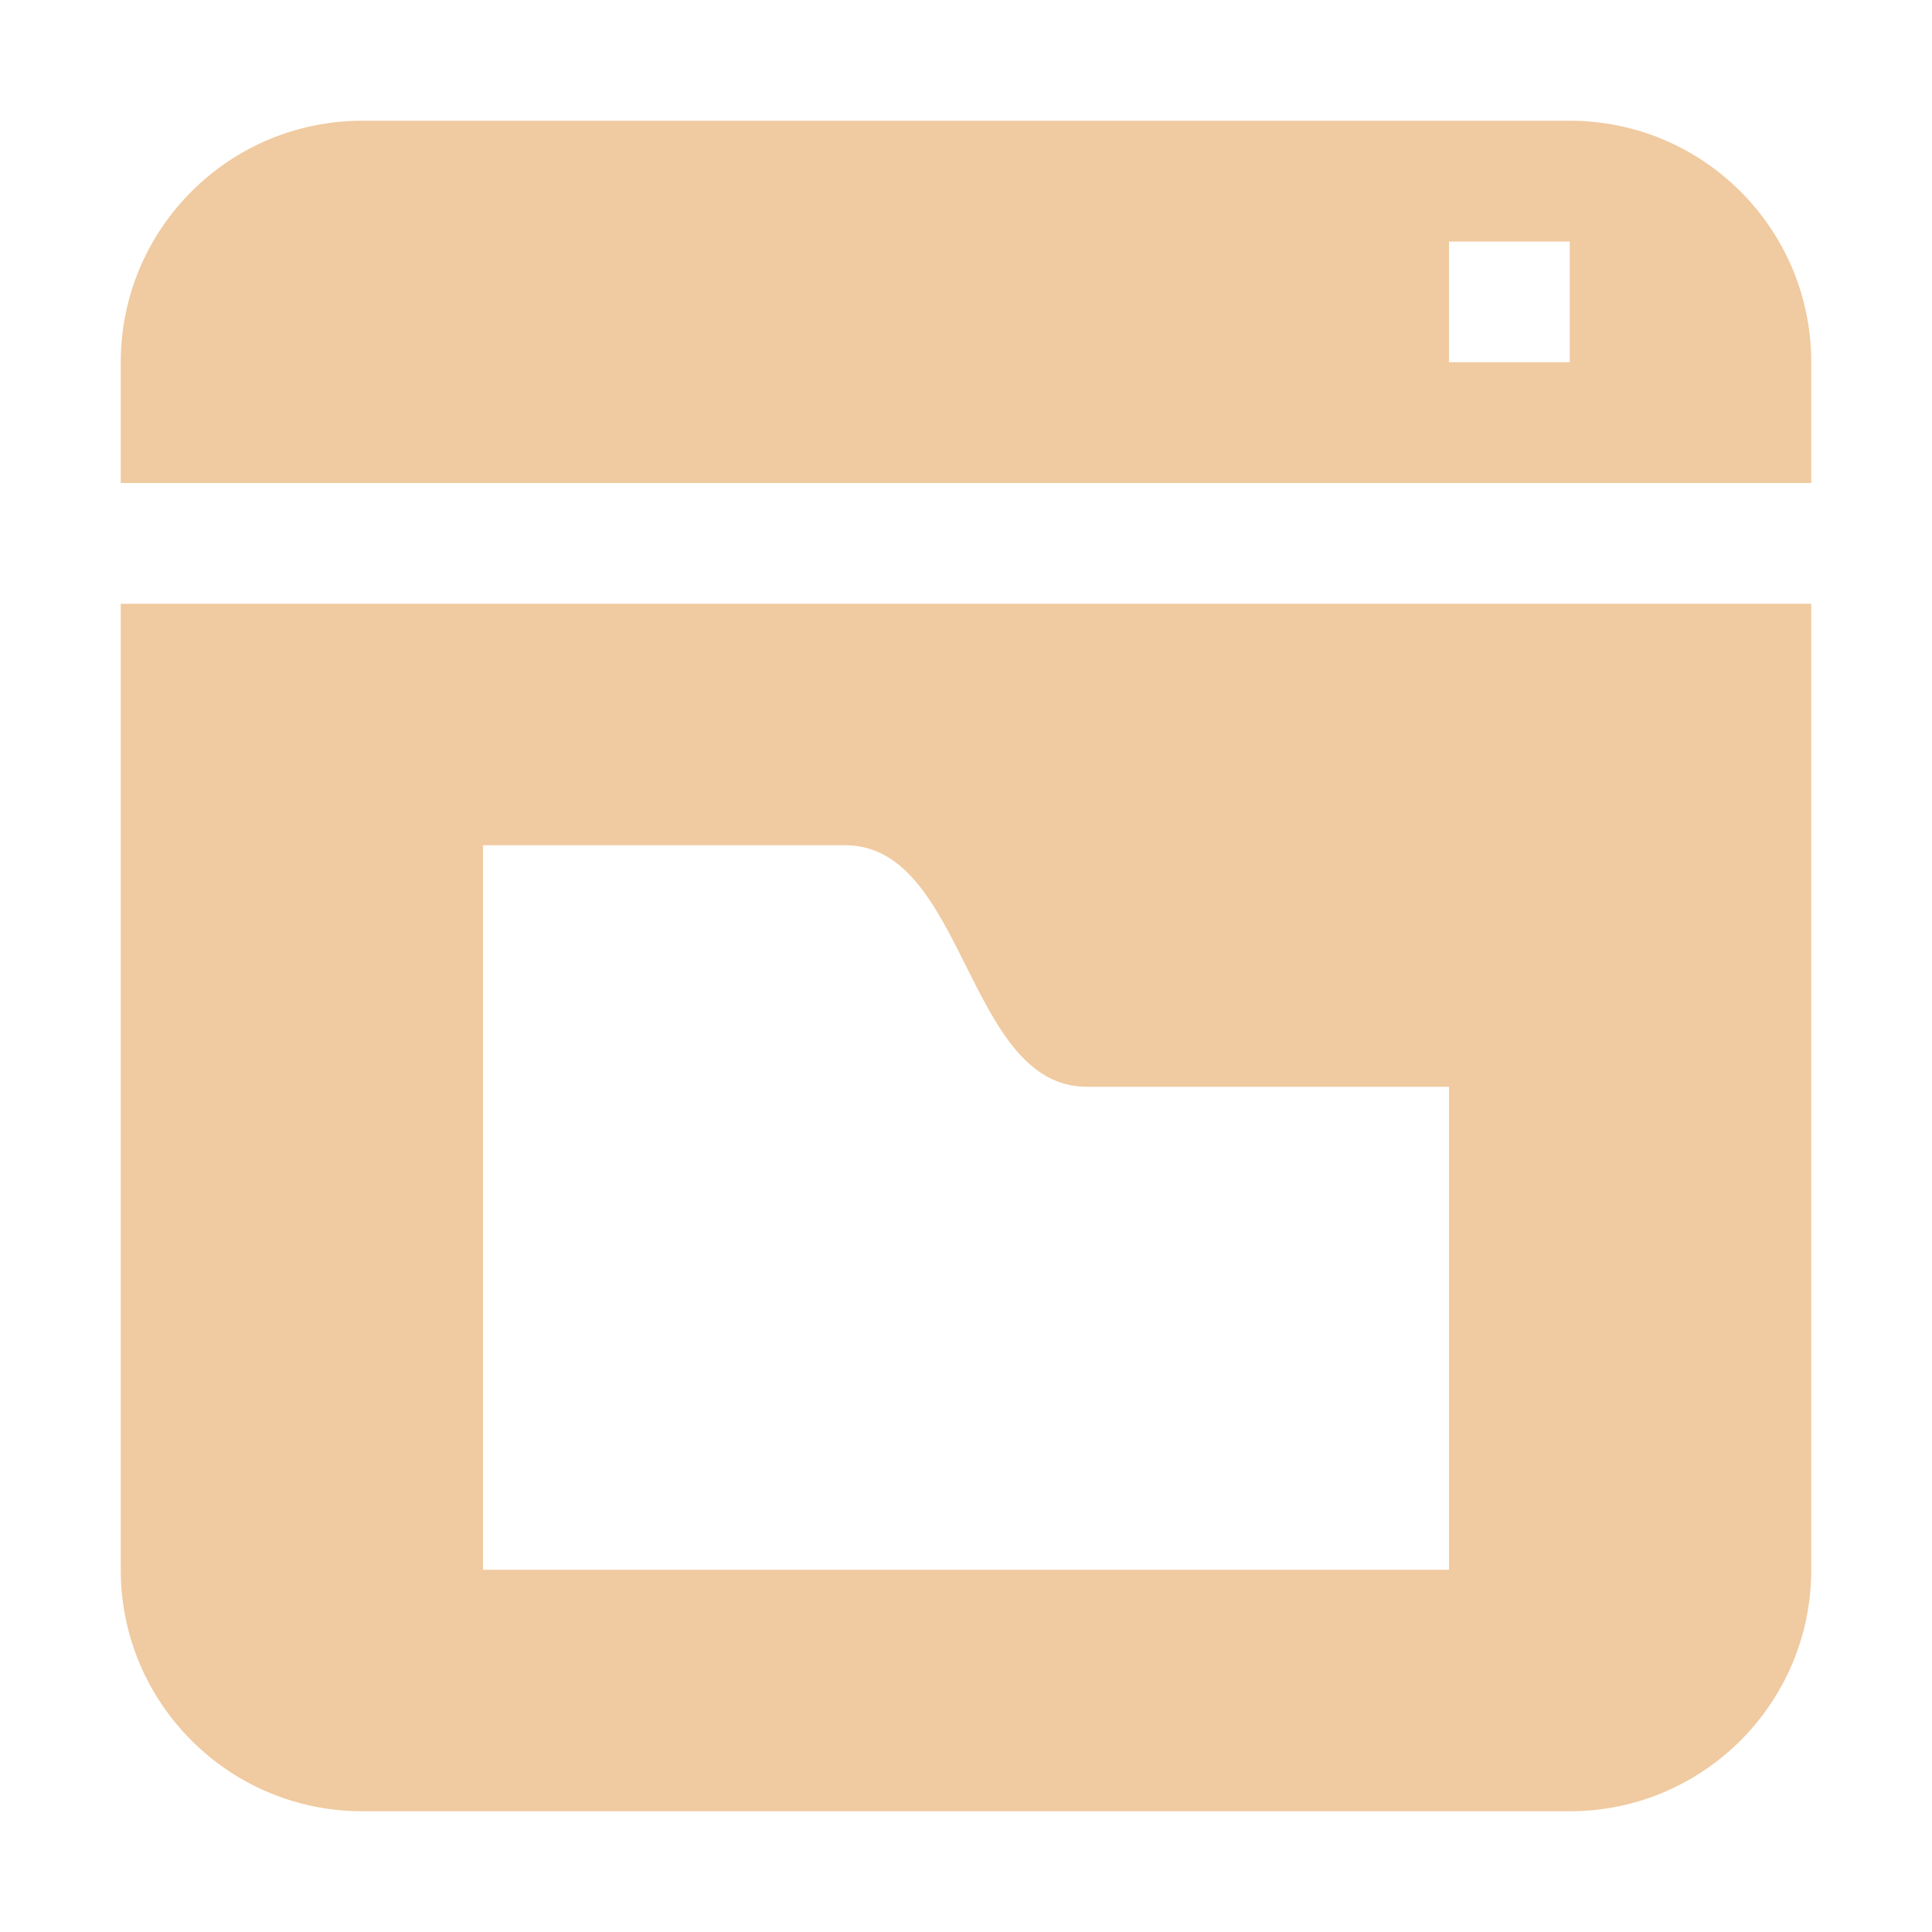
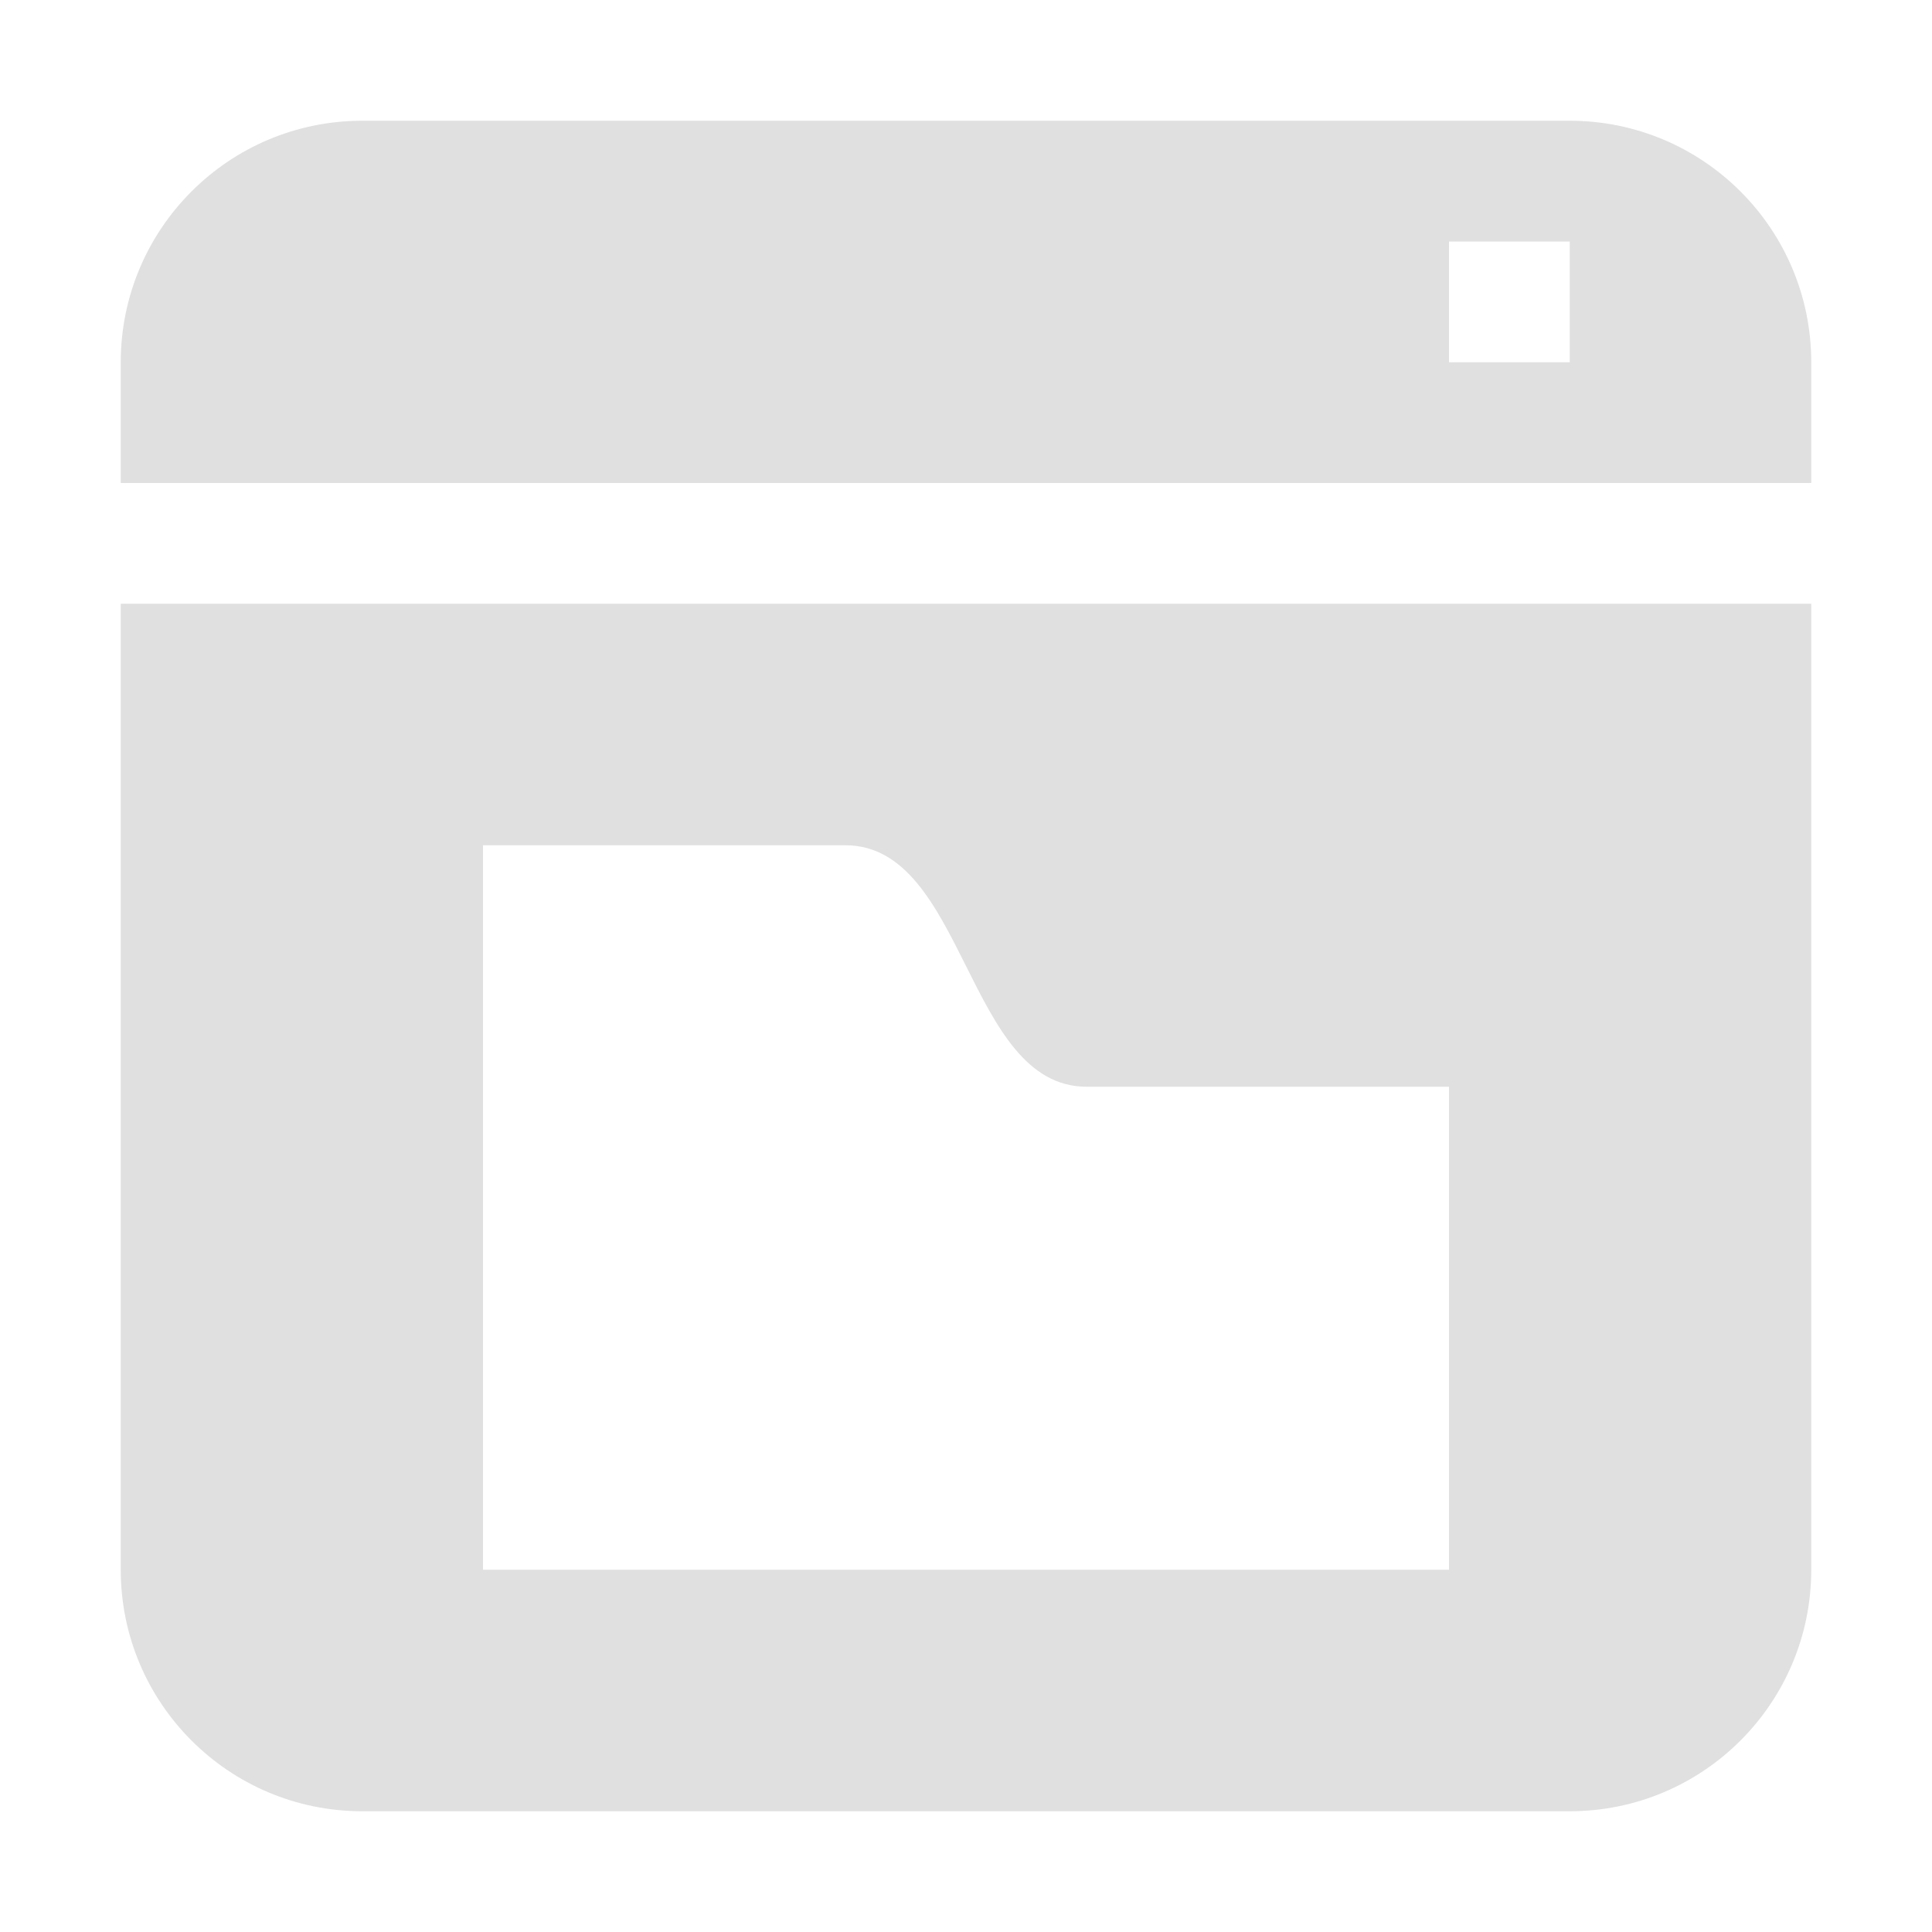
<svg xmlns="http://www.w3.org/2000/svg" width="16" height="16">
-   <path fill="#f0caa0" d="M3 1a2 2 0 00-2 2v1h14V3a2 2 0 00-2-2zm9 1h1v1h-1zM1 5v8a2 2 0 002 2h10a2 2 0 002-2V5zm3 2h3c1 0 1 2 2 2h3v4H4z" />
+   <path fill="#e0e0e0" d="M3 1a2 2 0 0 0-2 2v1h14V3a2 2 0 0 0-2-2zm9 1h1v1h-1zM1 5v8a2 2 0 0 0 2 2h10a2 2 0 0 0 2-2V5zm3 2h3c1 0 1 2 2 2h3v4H4z" />
</svg>
